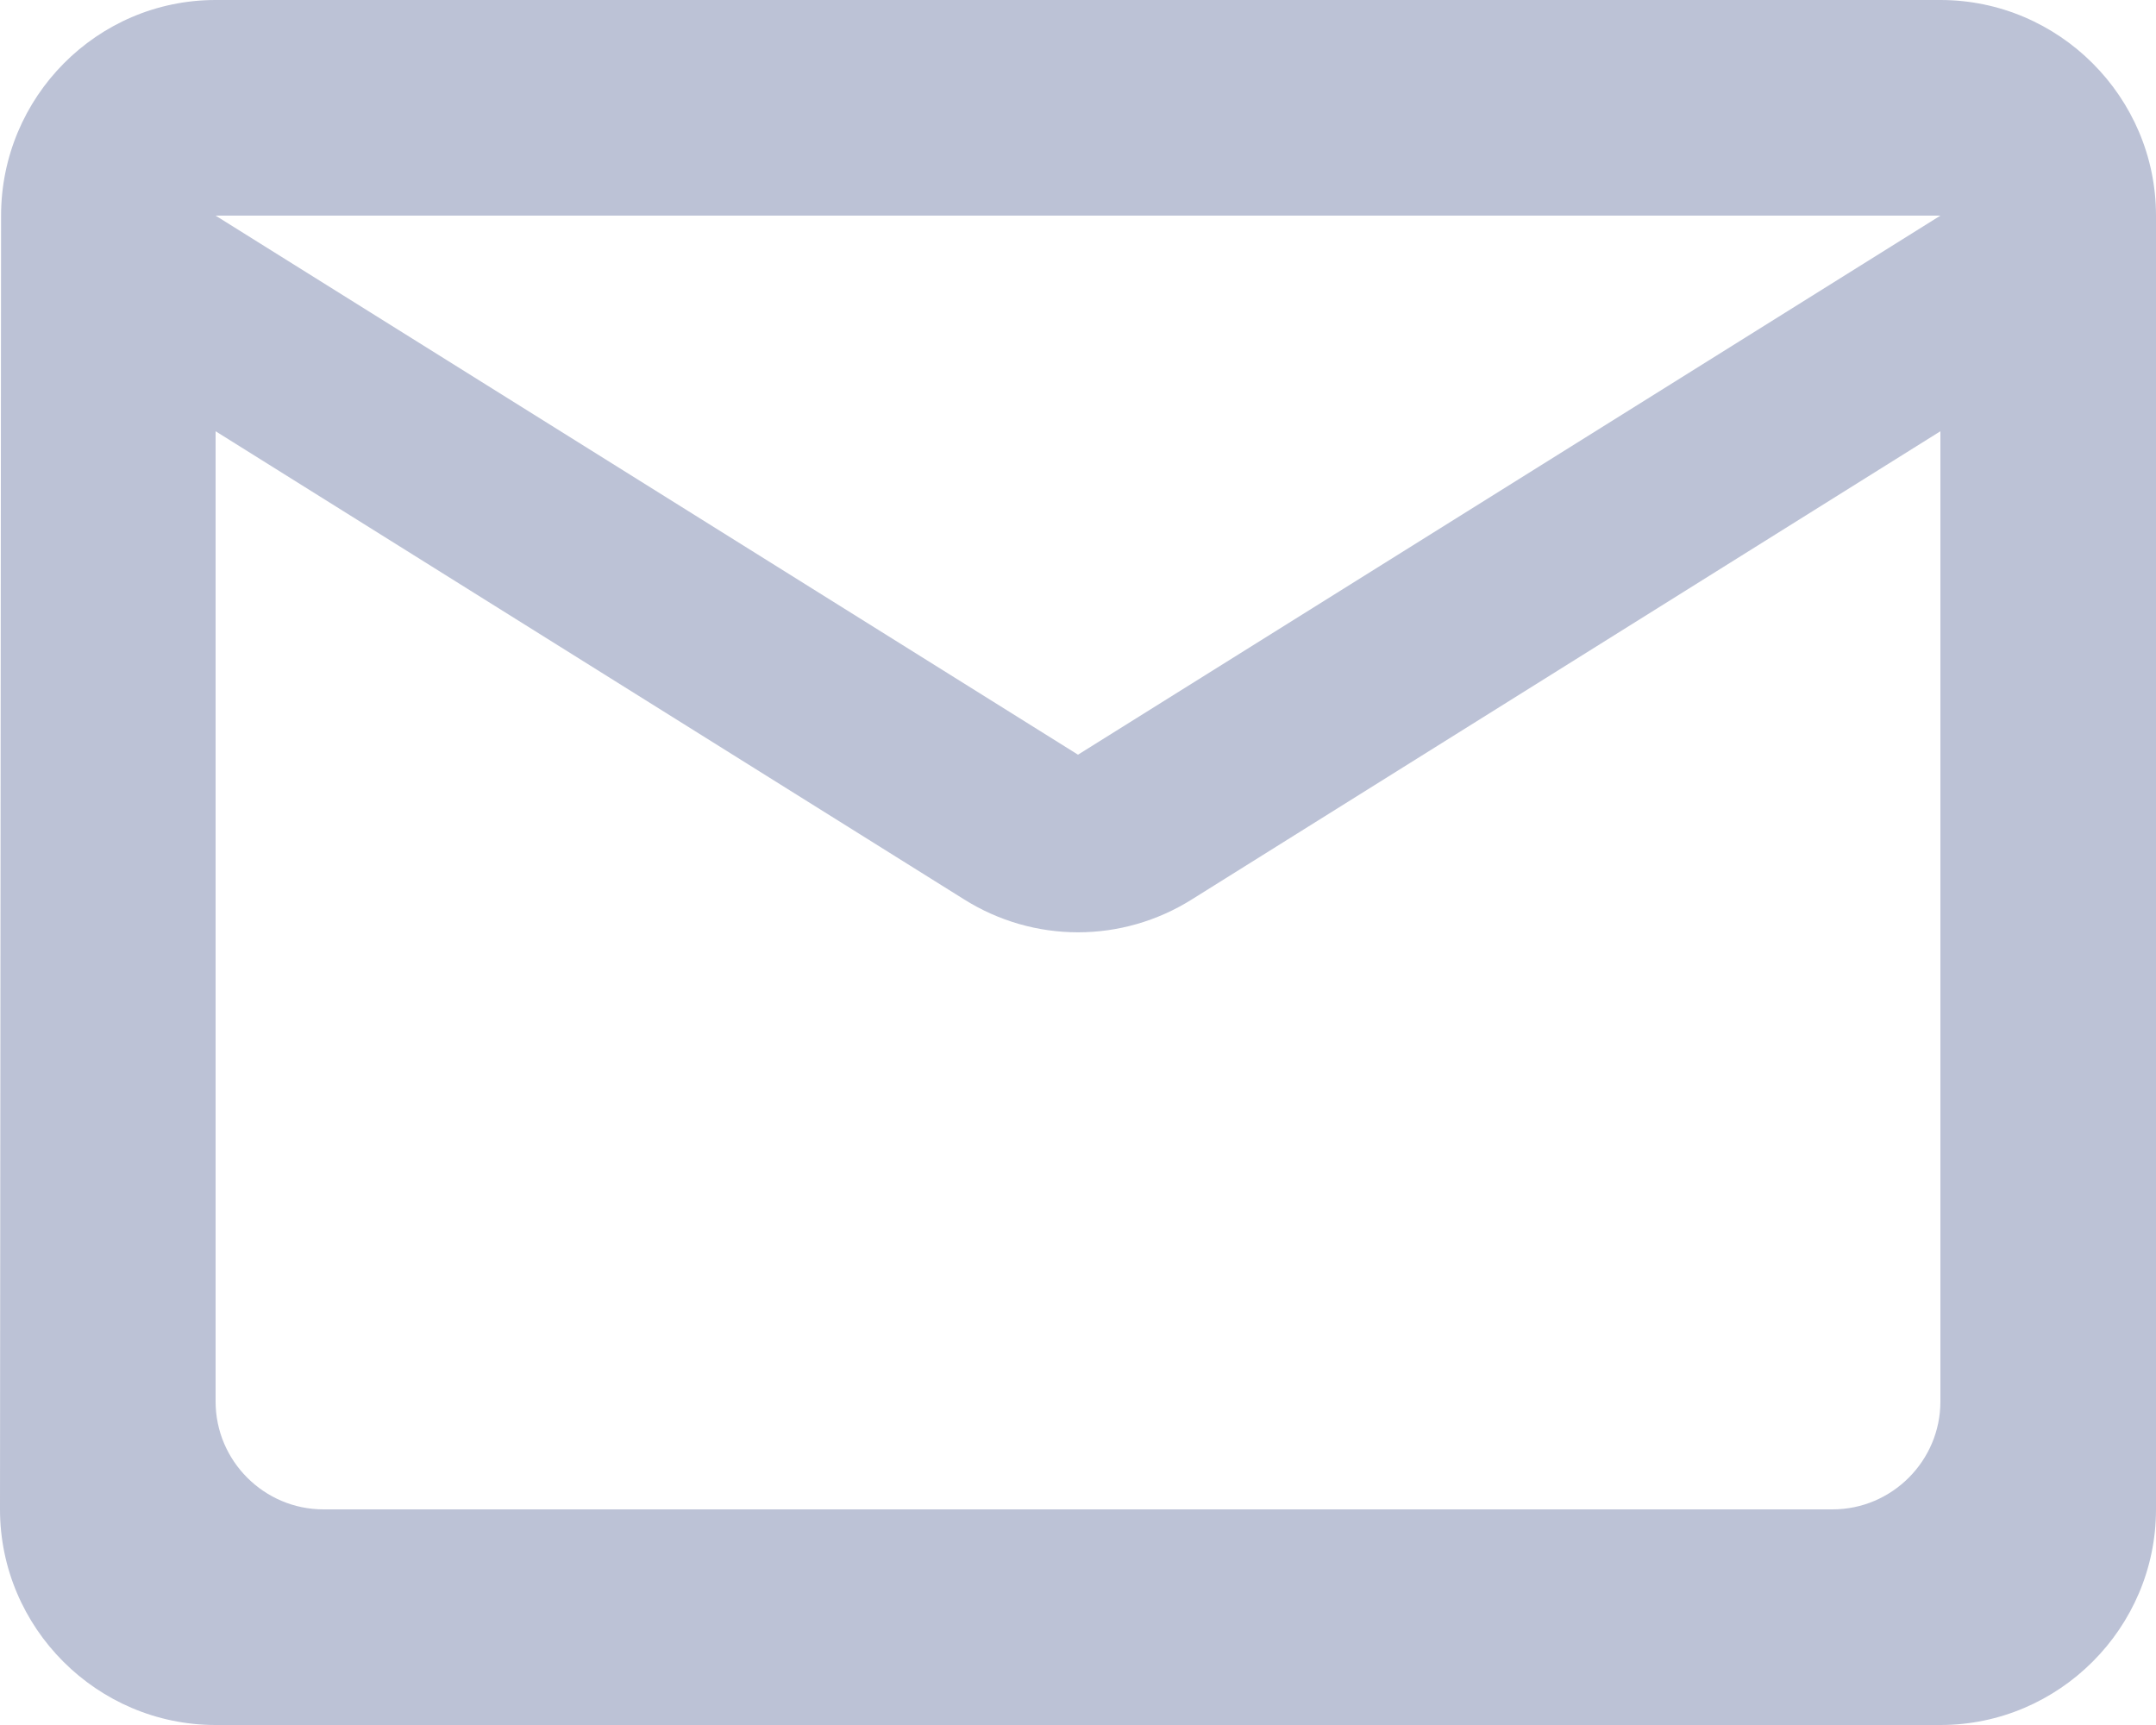
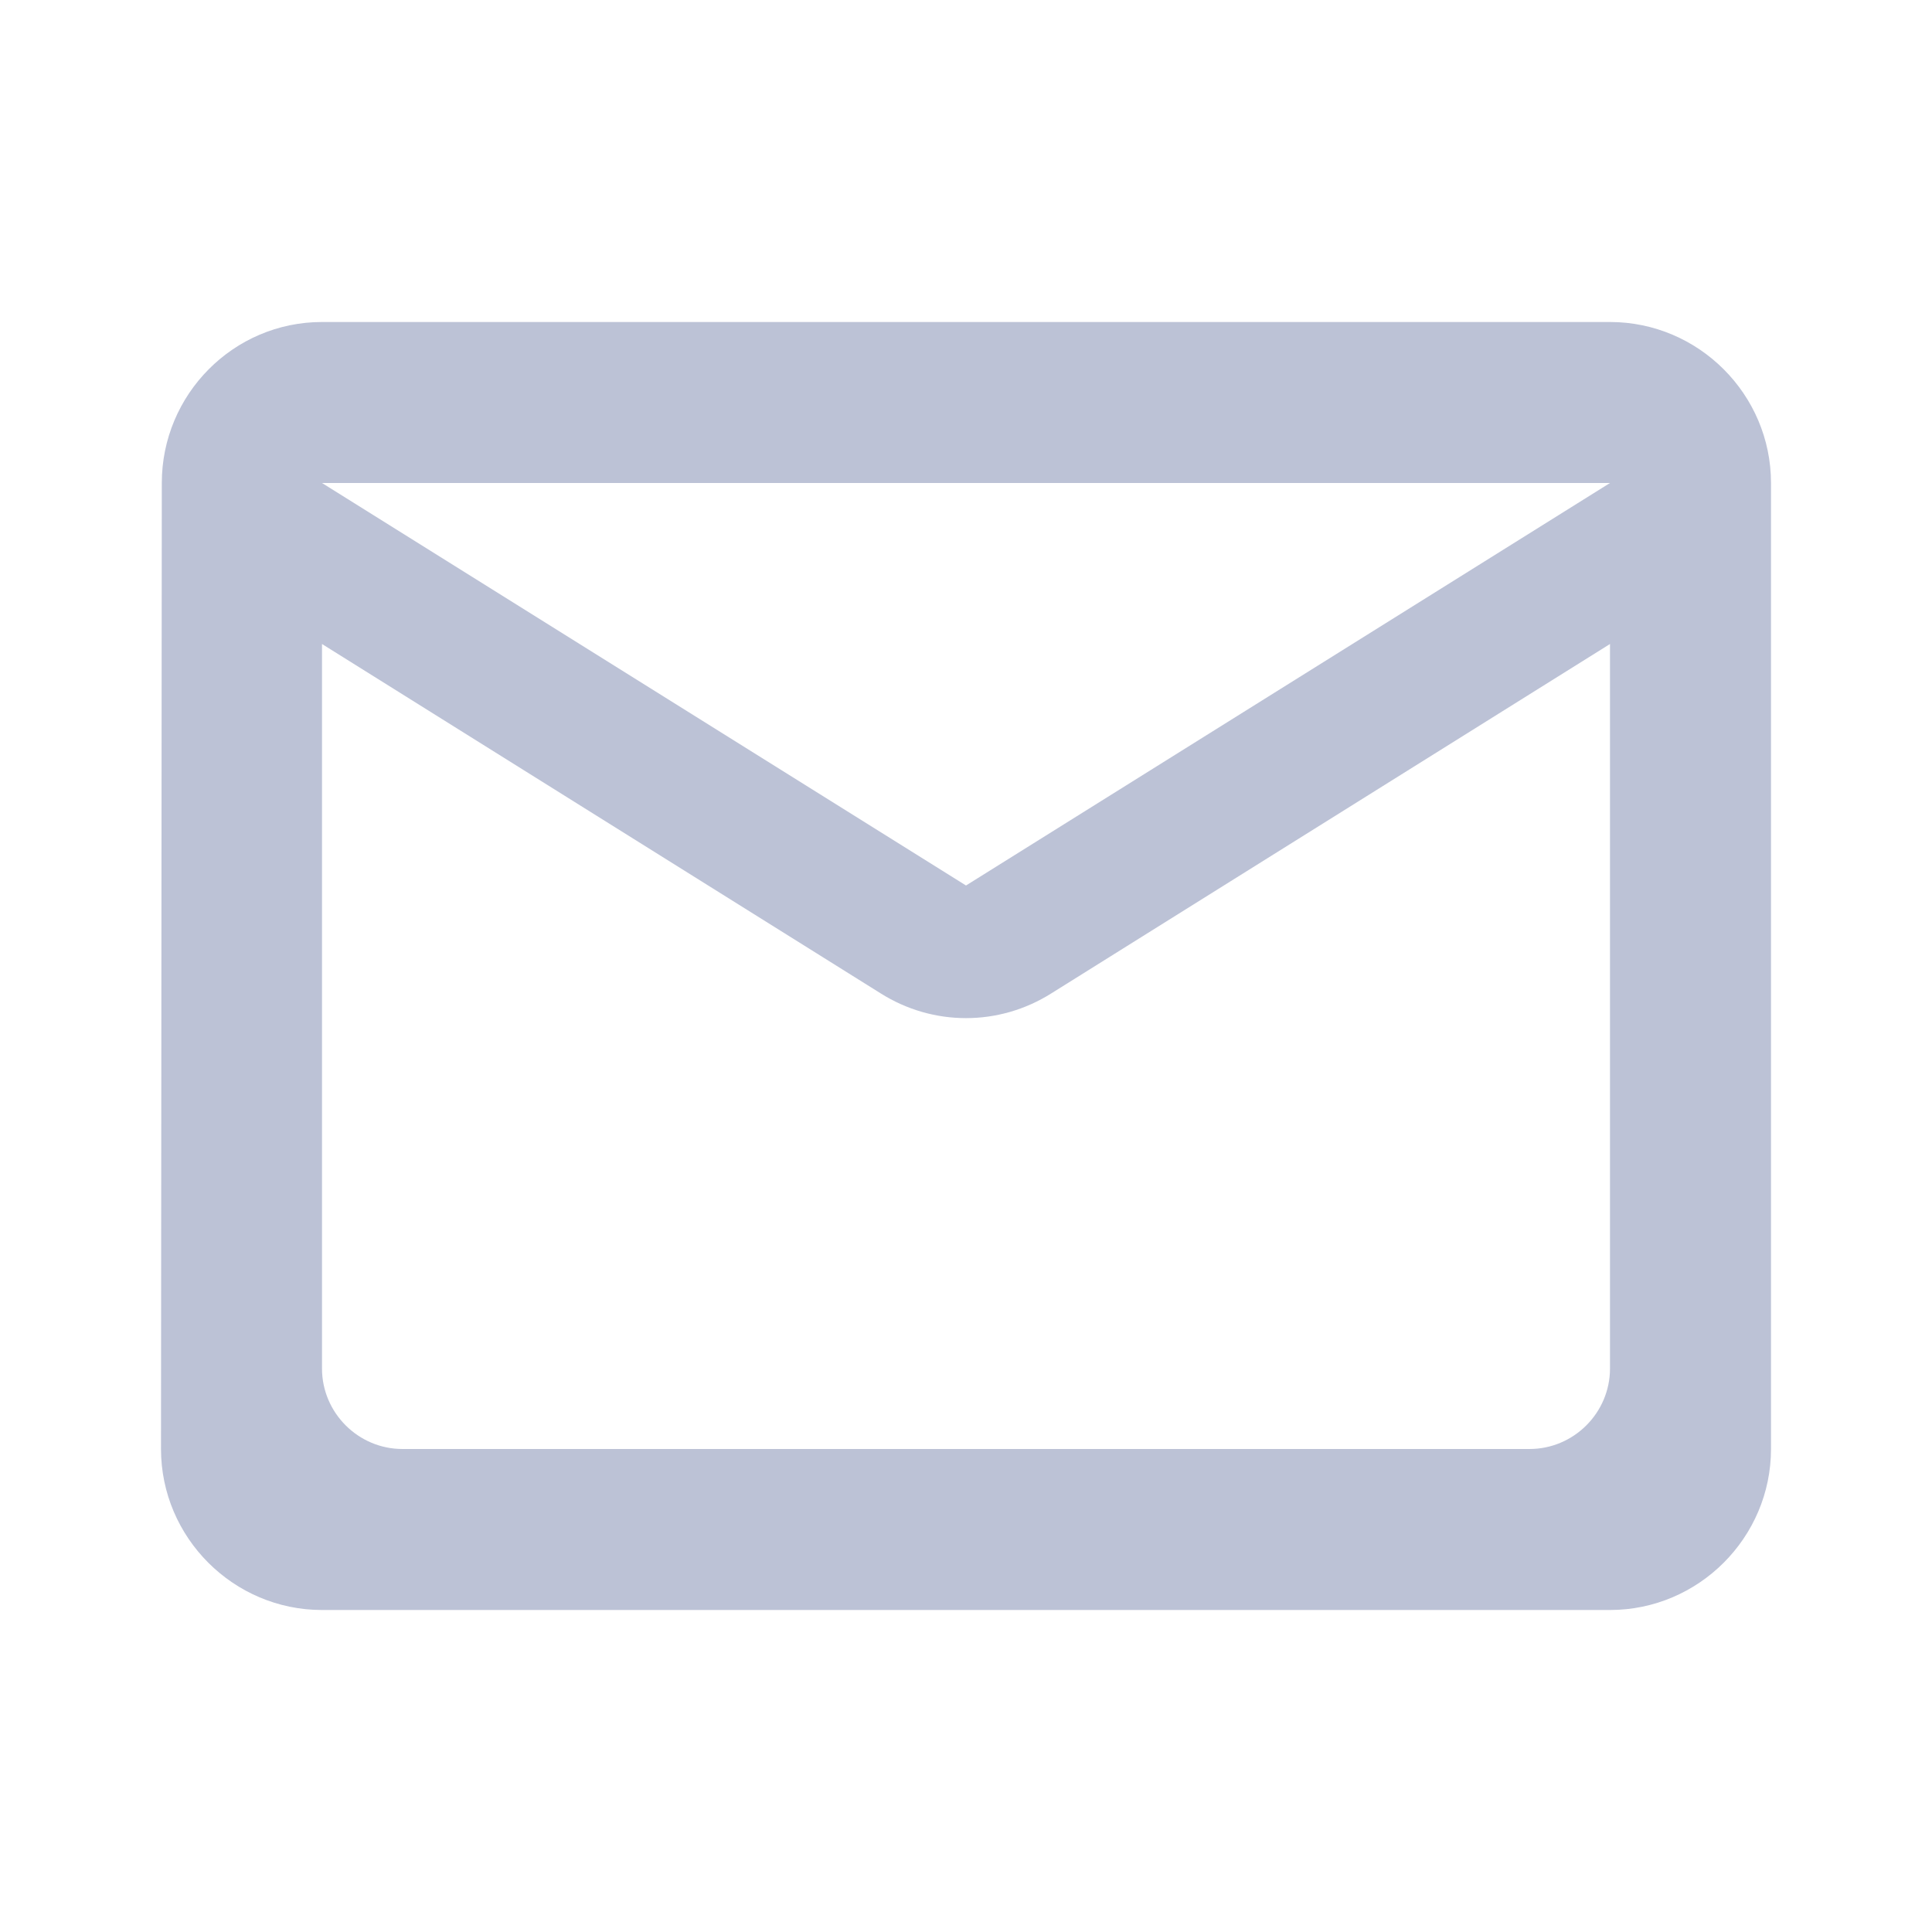
- <svg xmlns="http://www.w3.org/2000/svg" width="20" height="16" viewBox="0 0 20 16" fill="none">
-   <path d="M18 0H2C0.9 0 0.01 0.9 0.01 2L0 14C0 15.1 0.9 16 2 16H18C19.1 16 20 15.1 20 14V2C20 0.9 19.1 0 18 0ZM17 14H3C2.45 14 2 13.55 2 13V4L8.94 8.34C9.59 8.75 10.41 8.75 11.06 8.34L18 4V13C18 13.55 17.55 14 17 14ZM10 7L2 2H18L10 7Z" fill="#BCC2D6" />
+ <svg xmlns="http://www.w3.org/2000/svg" width="24" height="24" viewBox="0 0 24 24" fill="none">
+   <path d="M20 4H4C2.9 4 2.01 4.9 2.01 6L2 18C2 19.1 2.9 20 4 20H20C21.1 20 22 19.1 22 18V6C22 4.9 21.1 4 20 4ZM19 18H5C4.45 18 4 17.55 4 17V8L10.94 12.34C11.59 12.75 12.41 12.75 13.06 12.34L20 8V17C20 17.55 19.55 18 19 18ZM12 11L4 6H20L12 11Z" fill="#BCC2D6" />
</svg>
